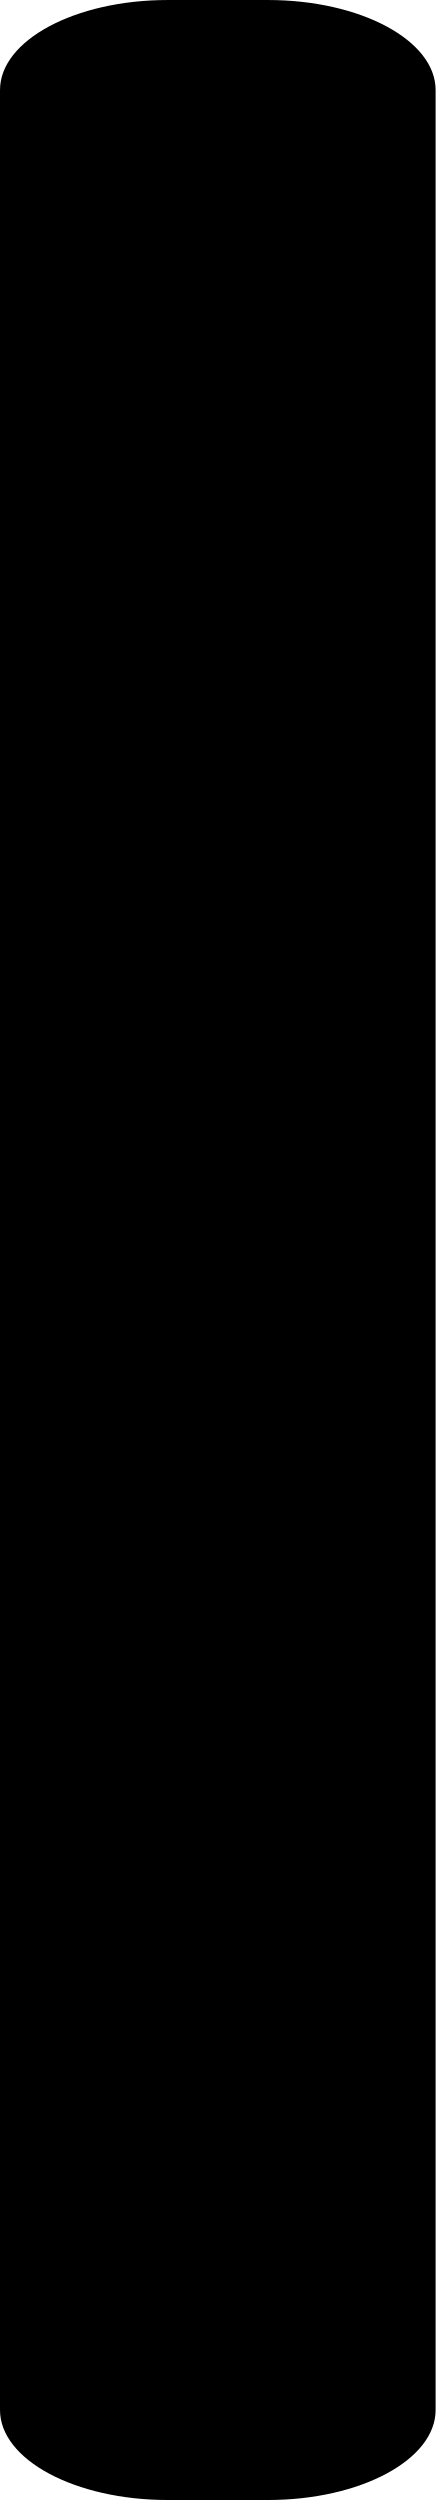
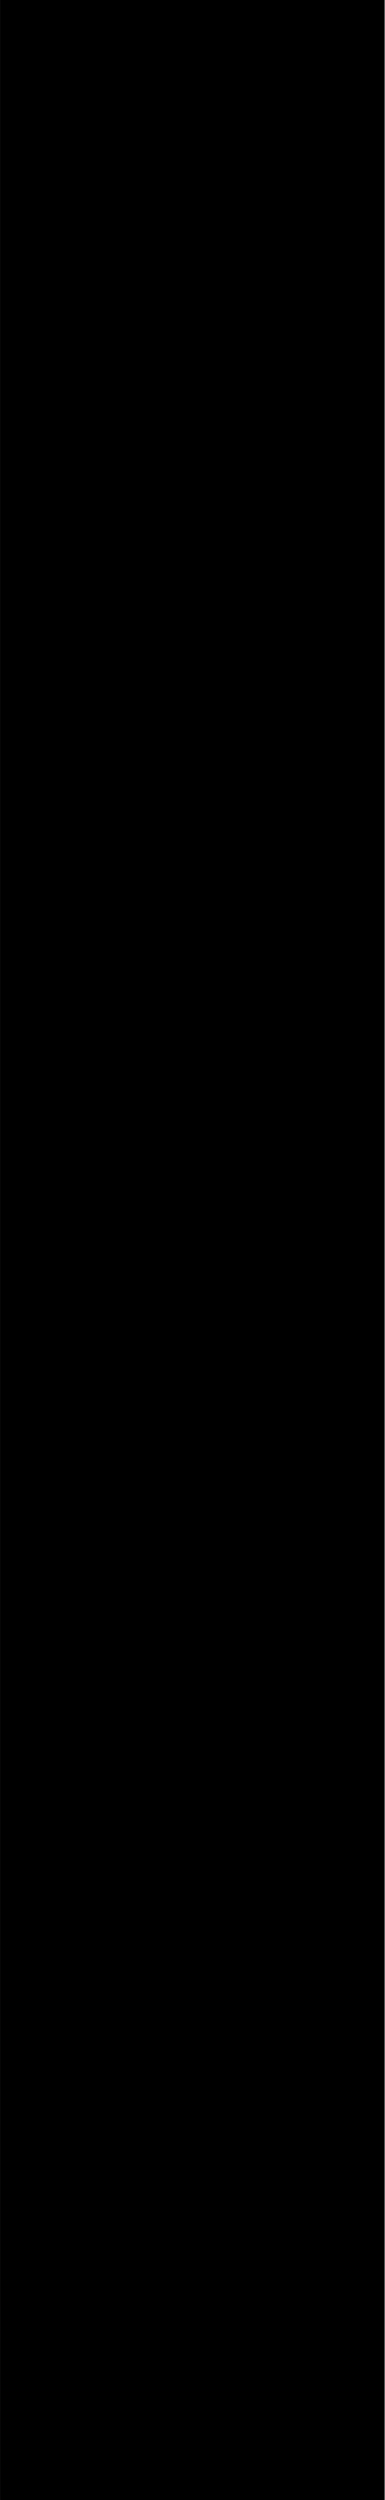
- <svg xmlns="http://www.w3.org/2000/svg" width="2.3mm" height="13.2mm" viewBox="0 0 2.3 13.2" version="1.1" id="svg1579">
+ <svg xmlns="http://www.w3.org/2000/svg" id="svg1579" version="1.1" viewBox="0 0 2 13" height="13mm" width="2mm">
  <defs id="defs1573" />
-   <g id="layer1" transform="translate(-157.0332,-105.66)">
-     <g transform="matrix(0.2566177,0,0,-0.2566177,-287.893,711.0109)" id="g1558">
-       <g transform="matrix(1.011826,0,0,0.4089325,1737.261,2358.96)" id="g6763" style="fill:#000000">
-         <path id="path6765" style="fill:#000000;fill-opacity:1;fill-rule:nonzero;stroke:none" d="M 0,0 H 2.036 C 3.92,0 5.447,-2.028 5.447,-4.529 v -116.729 c 0,-2.502 -1.527,-4.529 -3.411,-4.529 H 0 c -1.884,0 -3.411,2.027 -3.411,4.529 V -4.529 C -3.411,-2.028 -1.884,0 0,0" />
-       </g>
+   <g transform="translate(-157.0332,-105.86)" id="layer1">
+     <g id="g1558" transform="matrix(0.2566177,0,0,-0.2566177,-287.893,711.0109)">
+       <rect transform="scale(1,-1)" y="-2358.181" x="1733.81" height="50.659" width="7.794" id="rect10" style="fill:#000000;stroke:none;stroke-width:0.737" />
    </g>
  </g>
</svg>
